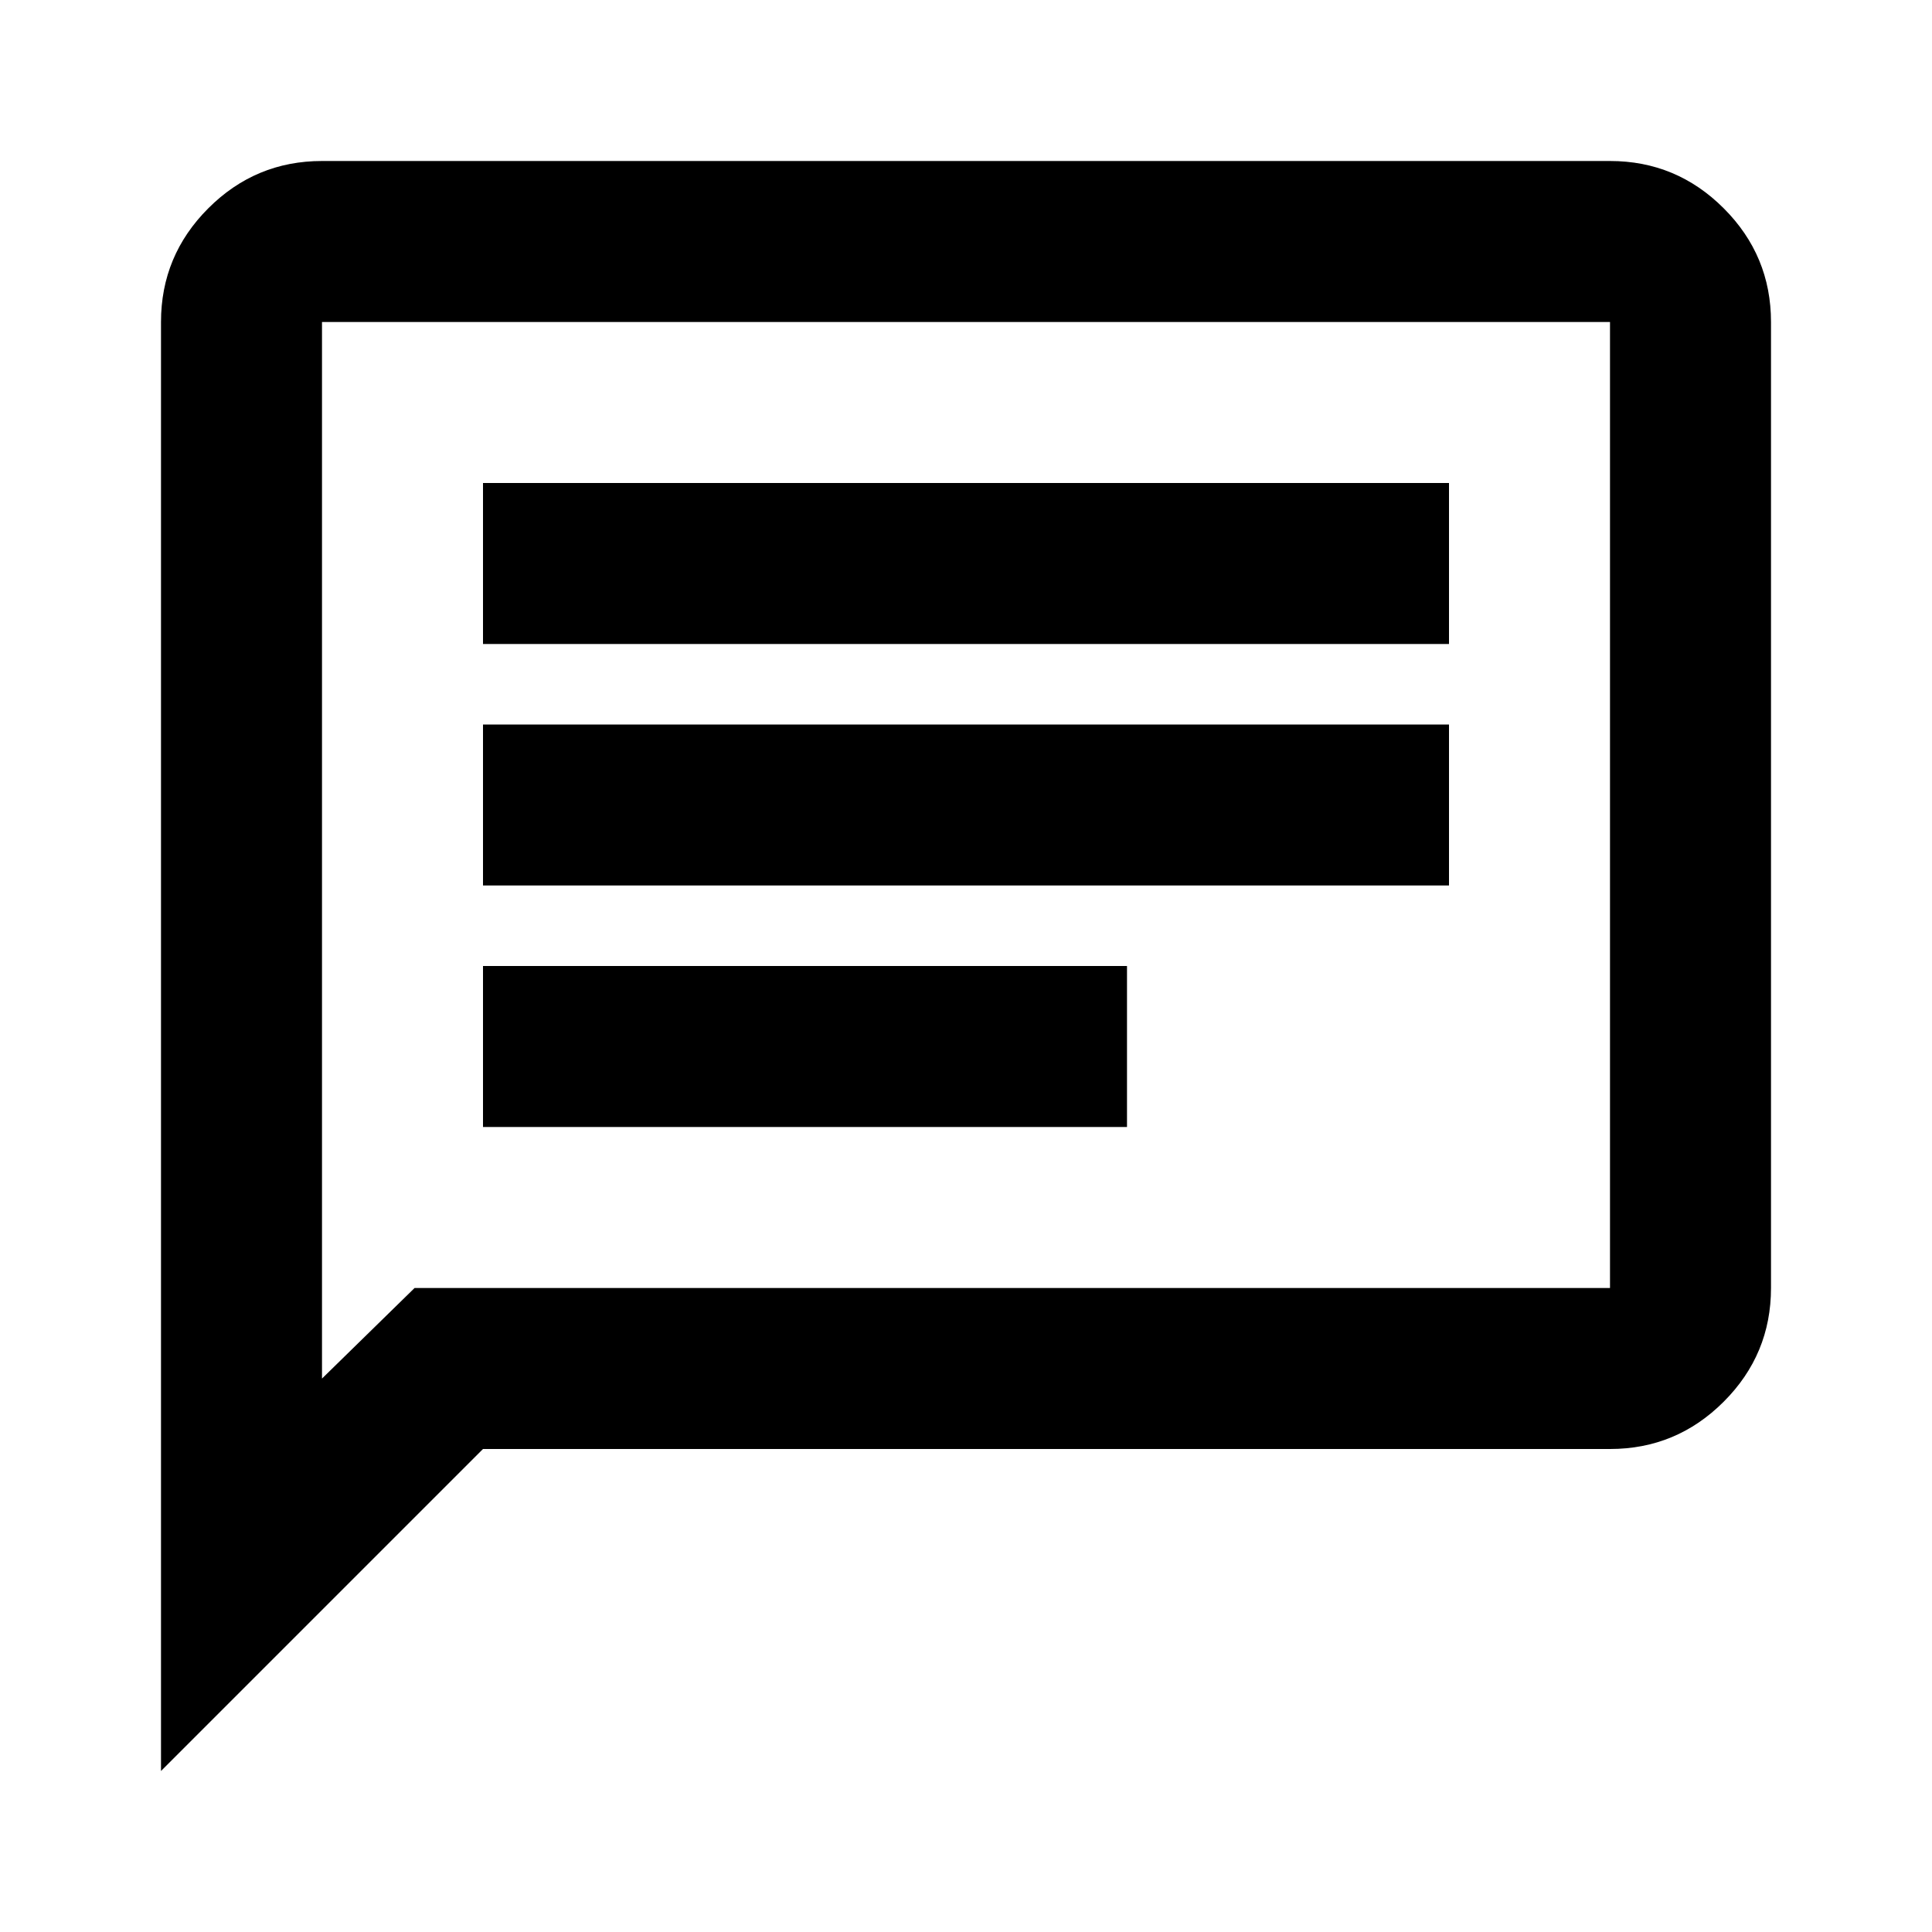
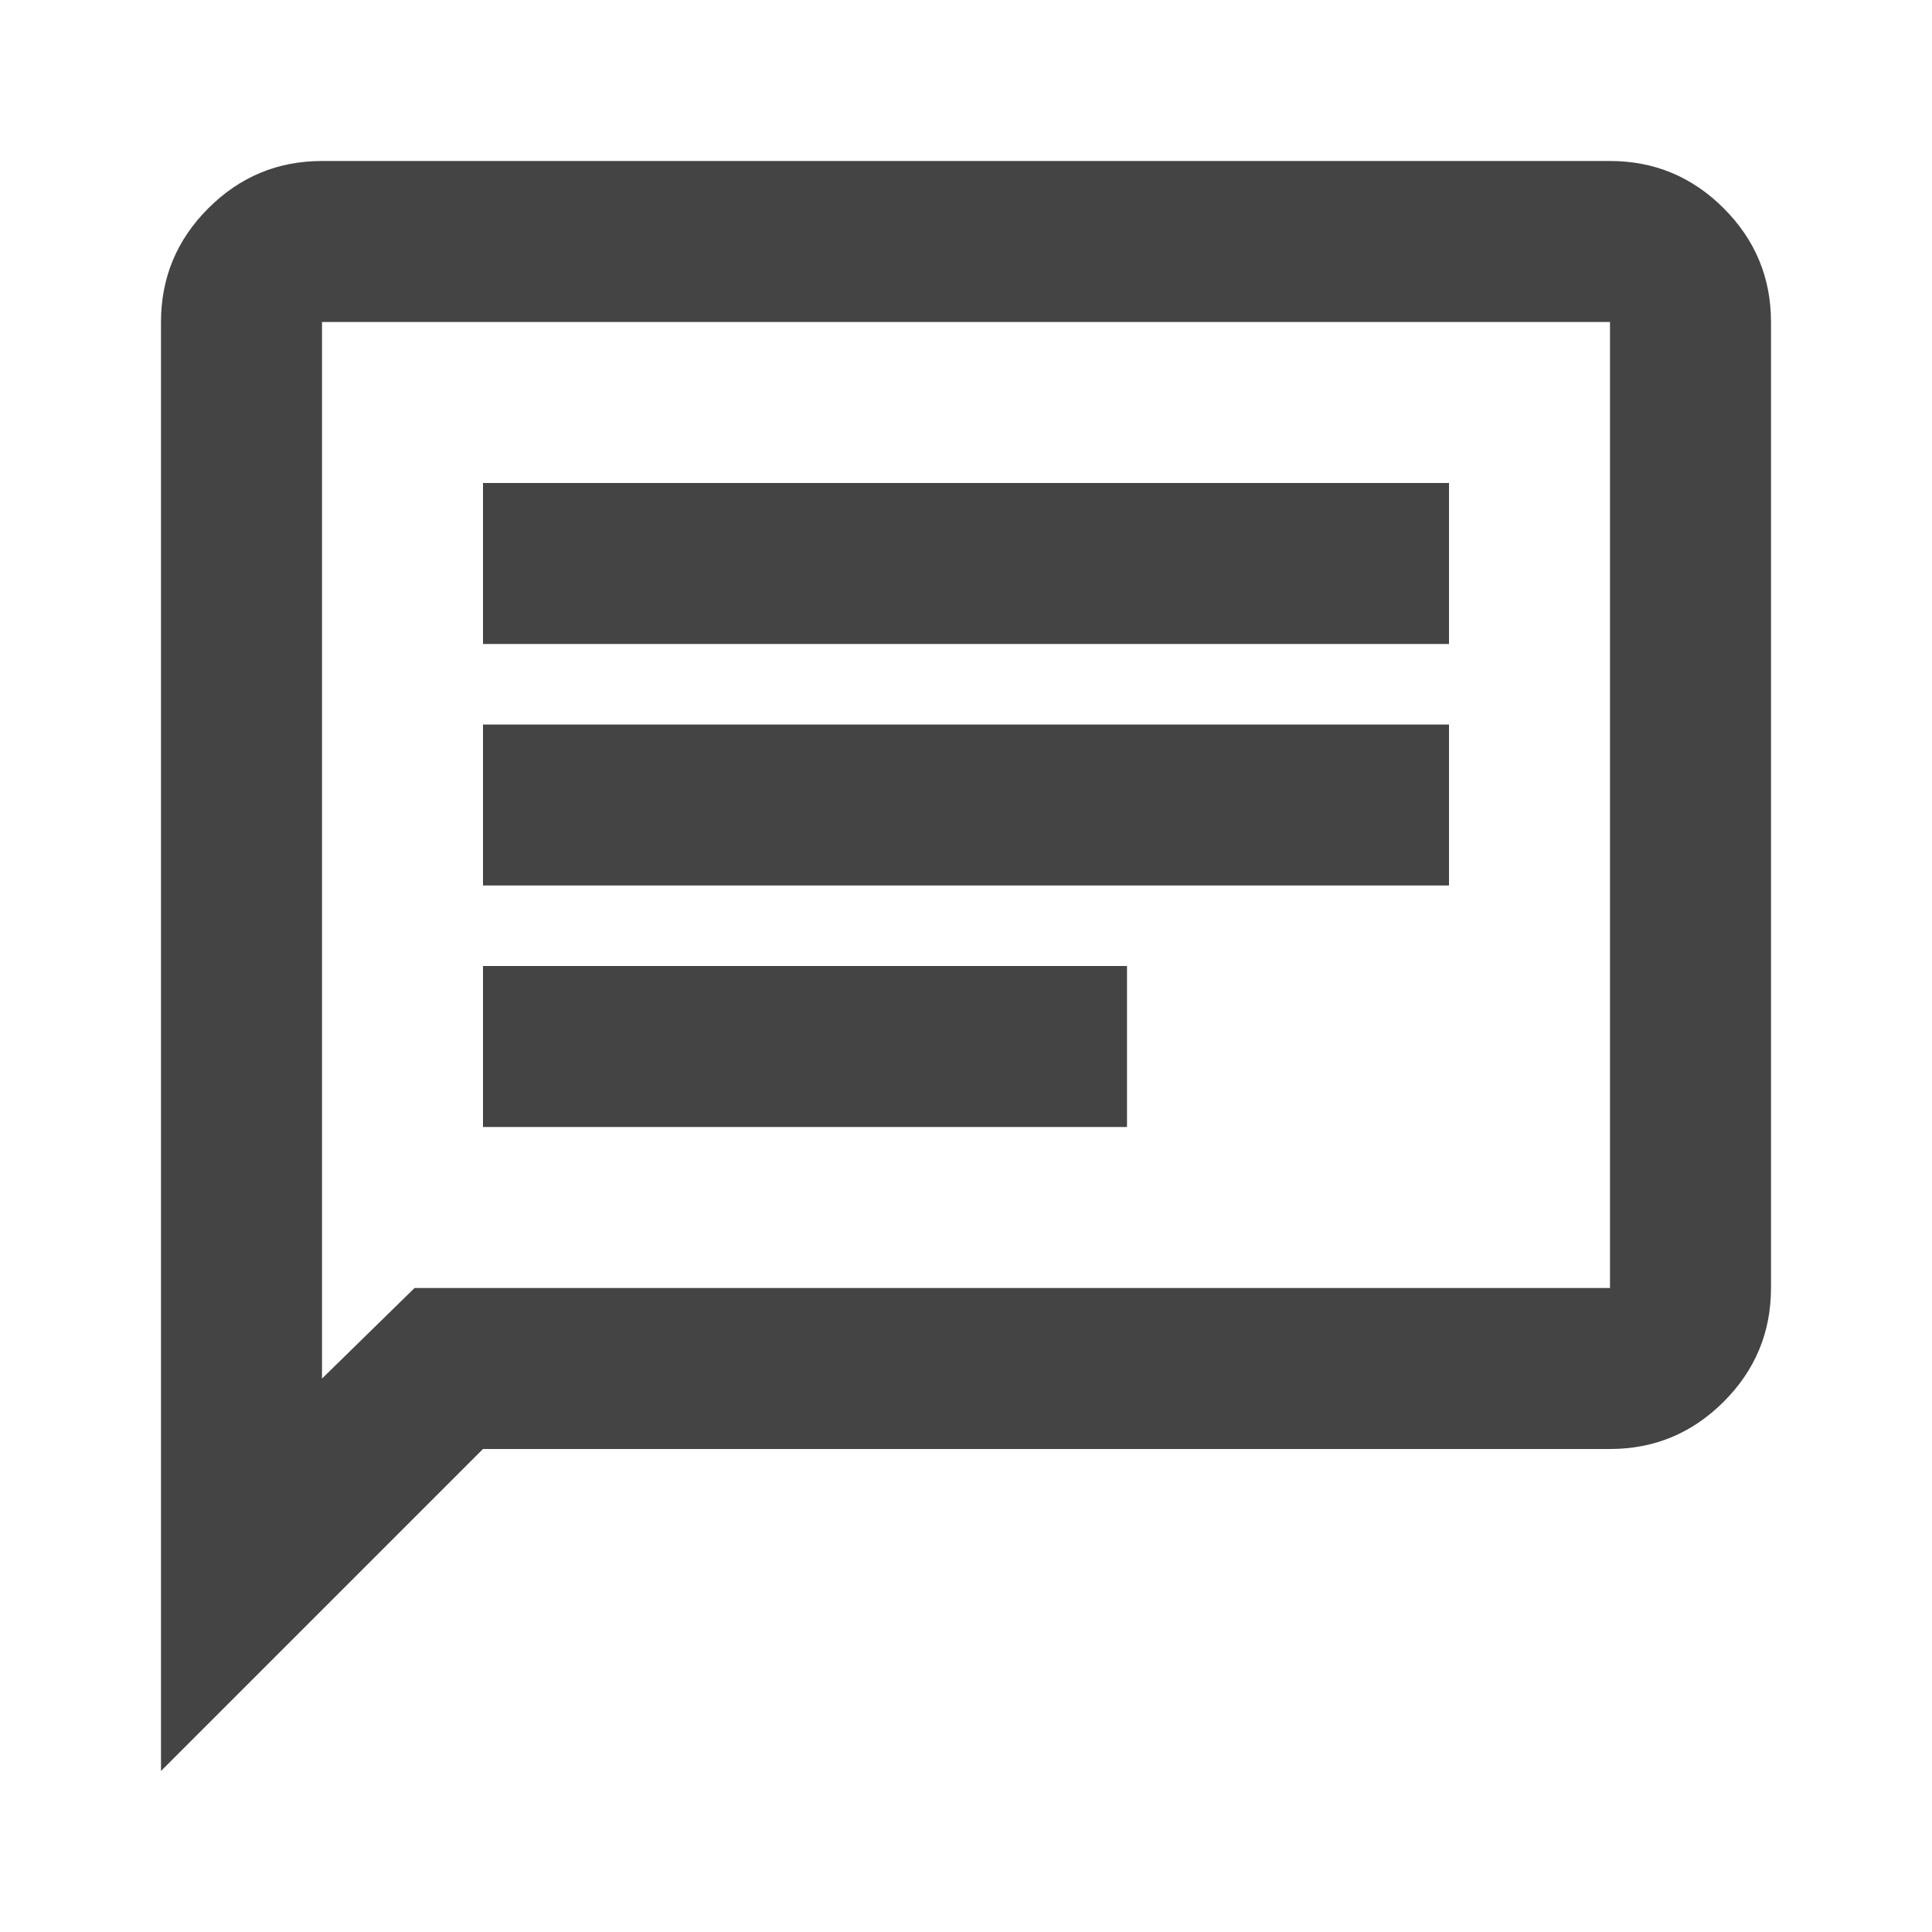
<svg xmlns="http://www.w3.org/2000/svg" height="24" viewBox="0 -960 960 960" width="24">
-   <path d="M240-400h320v-80H240v80Zm0-120h480v-80H240v80Zm0-120h480v-80H240v80ZM80-80v-720q0-33 23.5-56.5T160-880h640q33 0 56.5 23.5T880-800v480q0 33-23.5 56.5T800-240H240L80-80Zm126-240h594v-480H160v525l46-45Zm-46 0v-480 480Z" />
+   <path d="M240-400h320v-80H240v80Zm0-120h480v-80H240v80Zm0-120h480v-80H240v80ZM80-80v-720q0-33 23.5-56.5T160-880h640q33 0 56.5 23.5T880-800v480q0 33-23.5 56.5T800-240H240L80-80Zm126-240h594v-480H160v525l46-45Zm-46 0v-480 480Z" fill="#444444" />
</svg>
